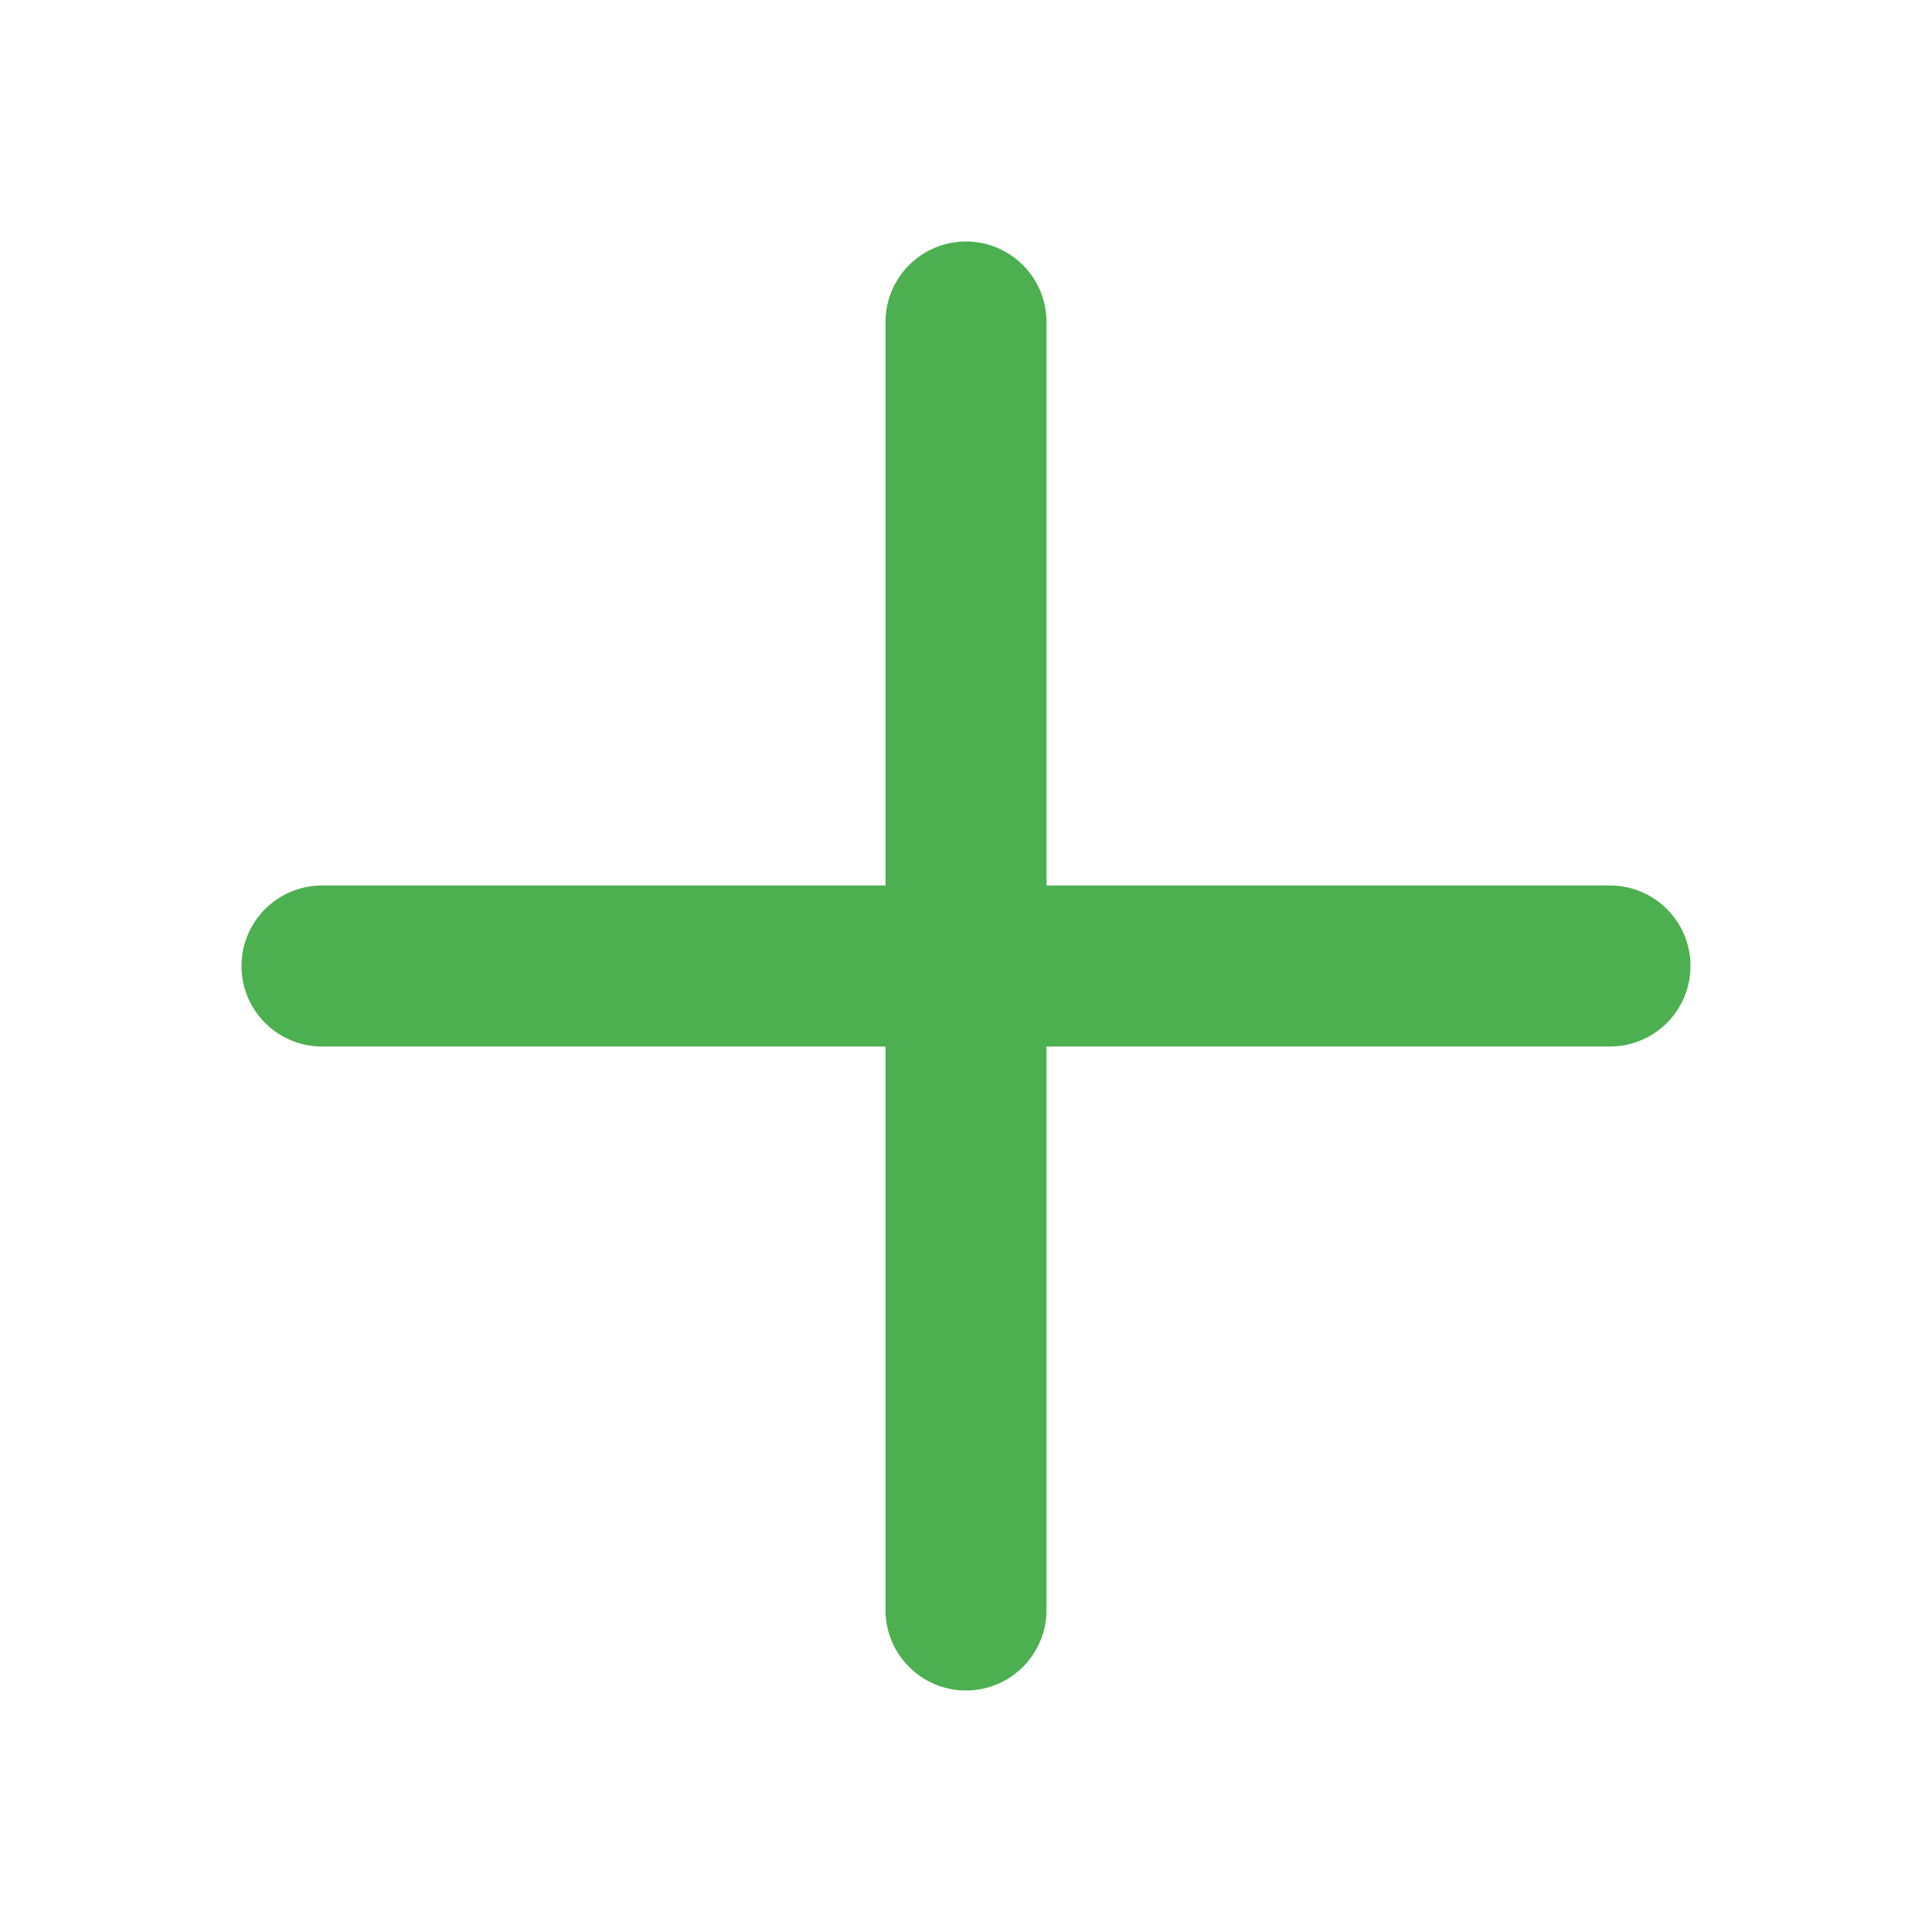
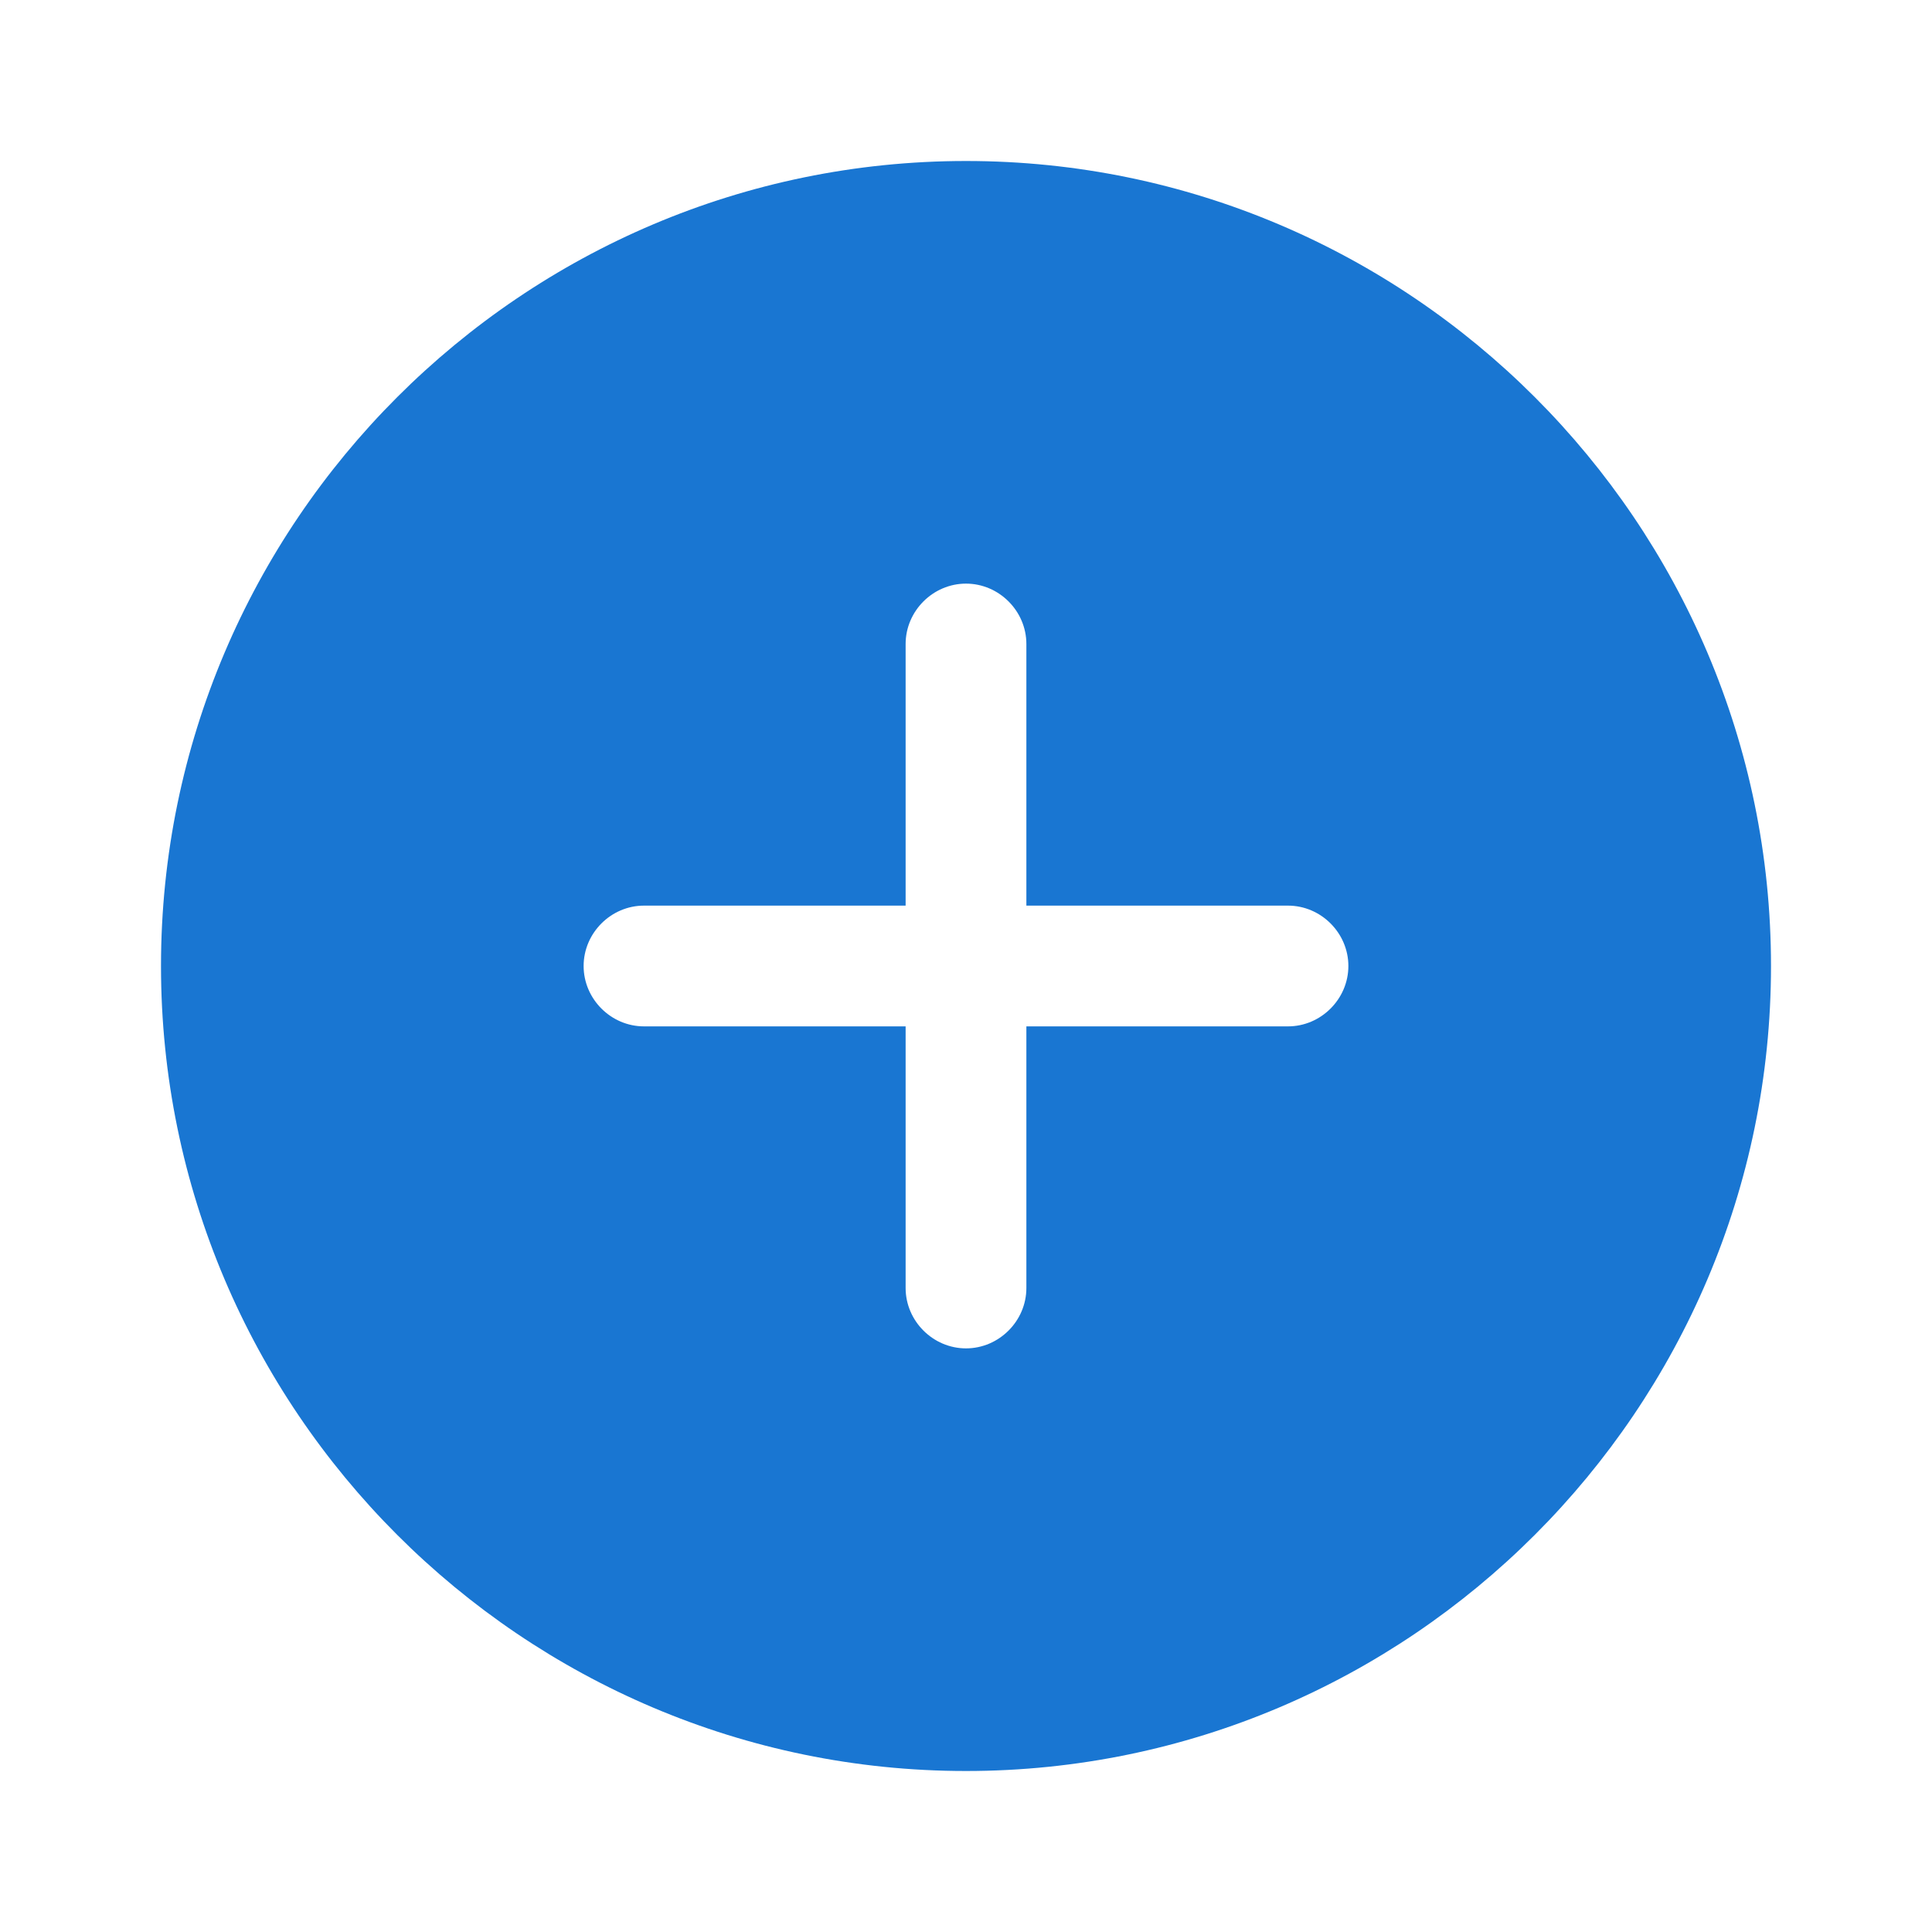
<svg xmlns="http://www.w3.org/2000/svg" width="800px" height="800px" viewBox="0 0 24 24" fill="none">
  <g id="SVGRepo_bgCarrier" stroke-width="0" />
  <g id="SVGRepo_tracerCarrier" stroke-linecap="round" stroke-linejoin="round" />
  <g id="SVGRepo_iconCarrier">
-     <path fill-rule="evenodd" clip-rule="evenodd" d="M13 4C13 3.448 12.552 3 12 3C11.448 3 11 3.448 11 4V11H4C3.448 11 3 11.448 3 12C3 12.552 3.448 13 4 13H11V20C11 20.552 11.448 21 12 21C12.552 21 13 20.552 13 20V13H20C20.552 13 21 12.552 21 12C21 11.448 20.552 11 20 11H13V4Z" fill="#4CAF50" />
+     <path d="M12 2C6.49 2 2 6.49 2 12C2 17.51 6.49 22 12 22C17.51 22 22 17.51 22 12C22 6.49 17.51 2 12 2ZM16 12.75H12.75V16C12.75 16.41 12.41 16.75 12 16.75C11.59 16.75 11.25 16.41 11.25 16V12.75H8C7.59 12.75 7.25 12.41 7.25 12C7.25 11.59 7.59 11.25 8 11.25H11.25V8C11.25 7.59 11.59 7.25 12 7.25C12.41 7.25 12.75 7.59 12.75 8V11.25H16C16.41 11.25 16.75 11.59 16.75 12C16.75 12.41 16.41 12.75 16 12.75Z" fill="#1976D2" />
  </g>
</svg>
